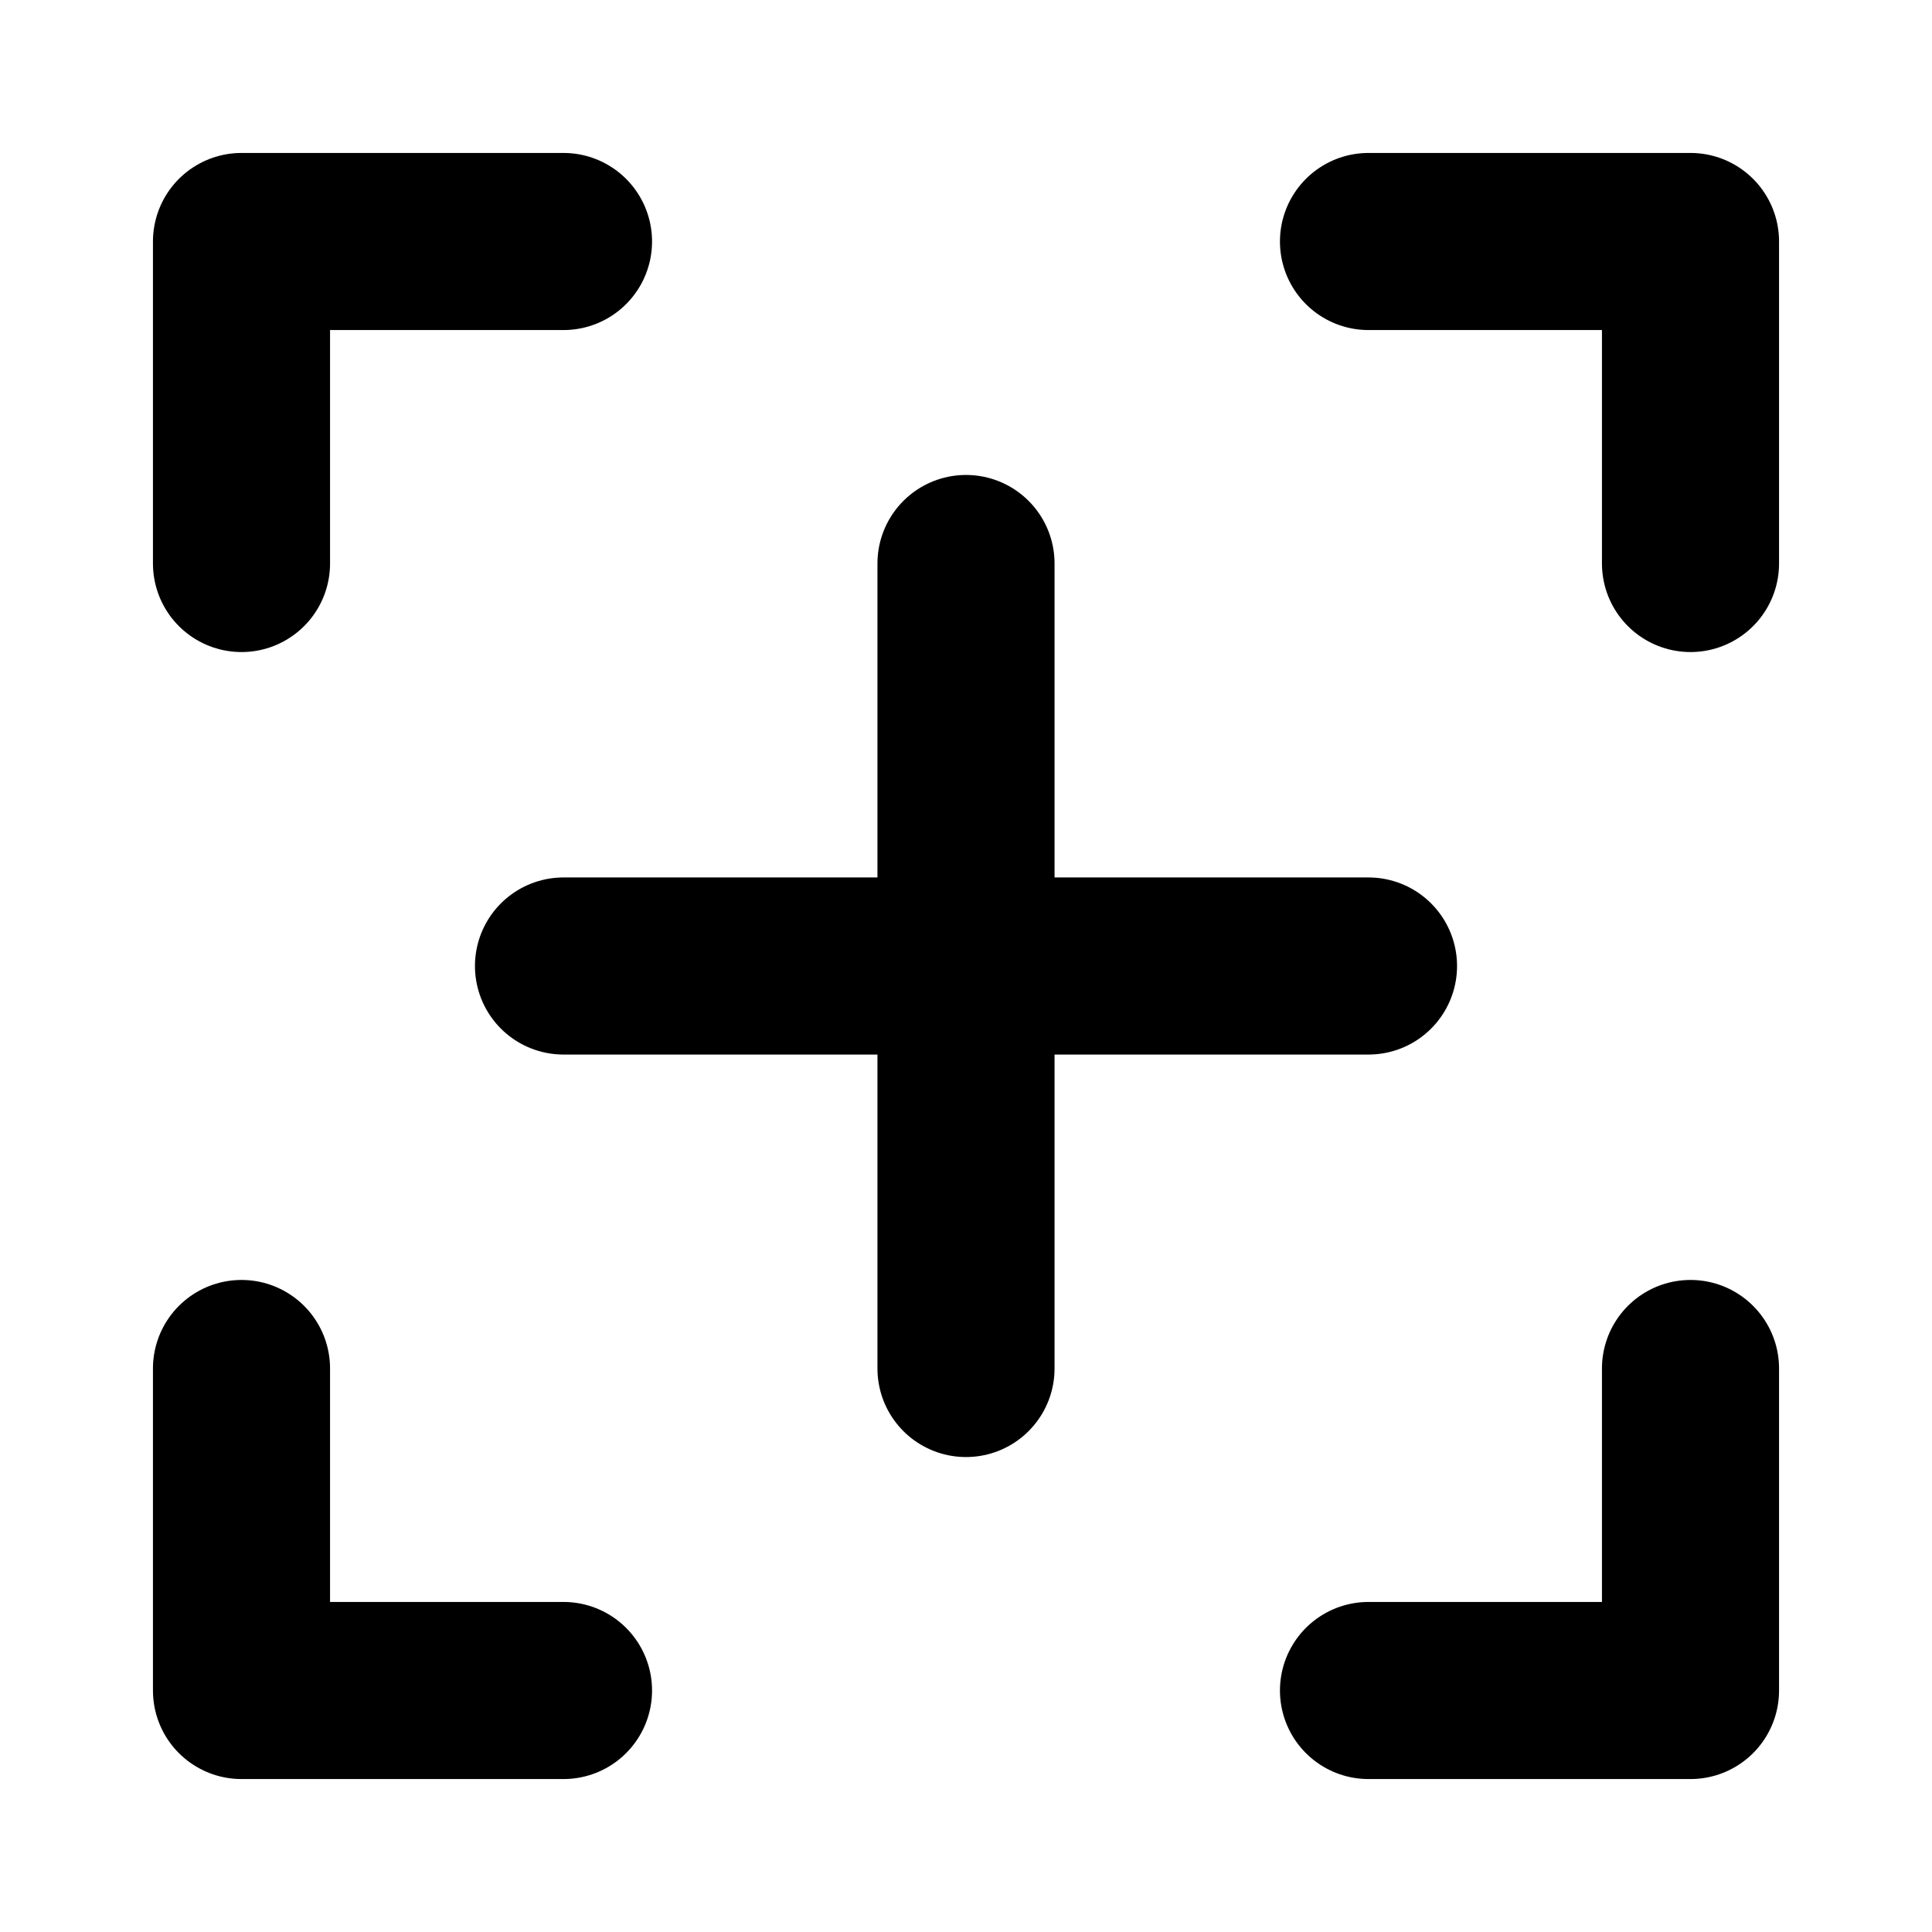
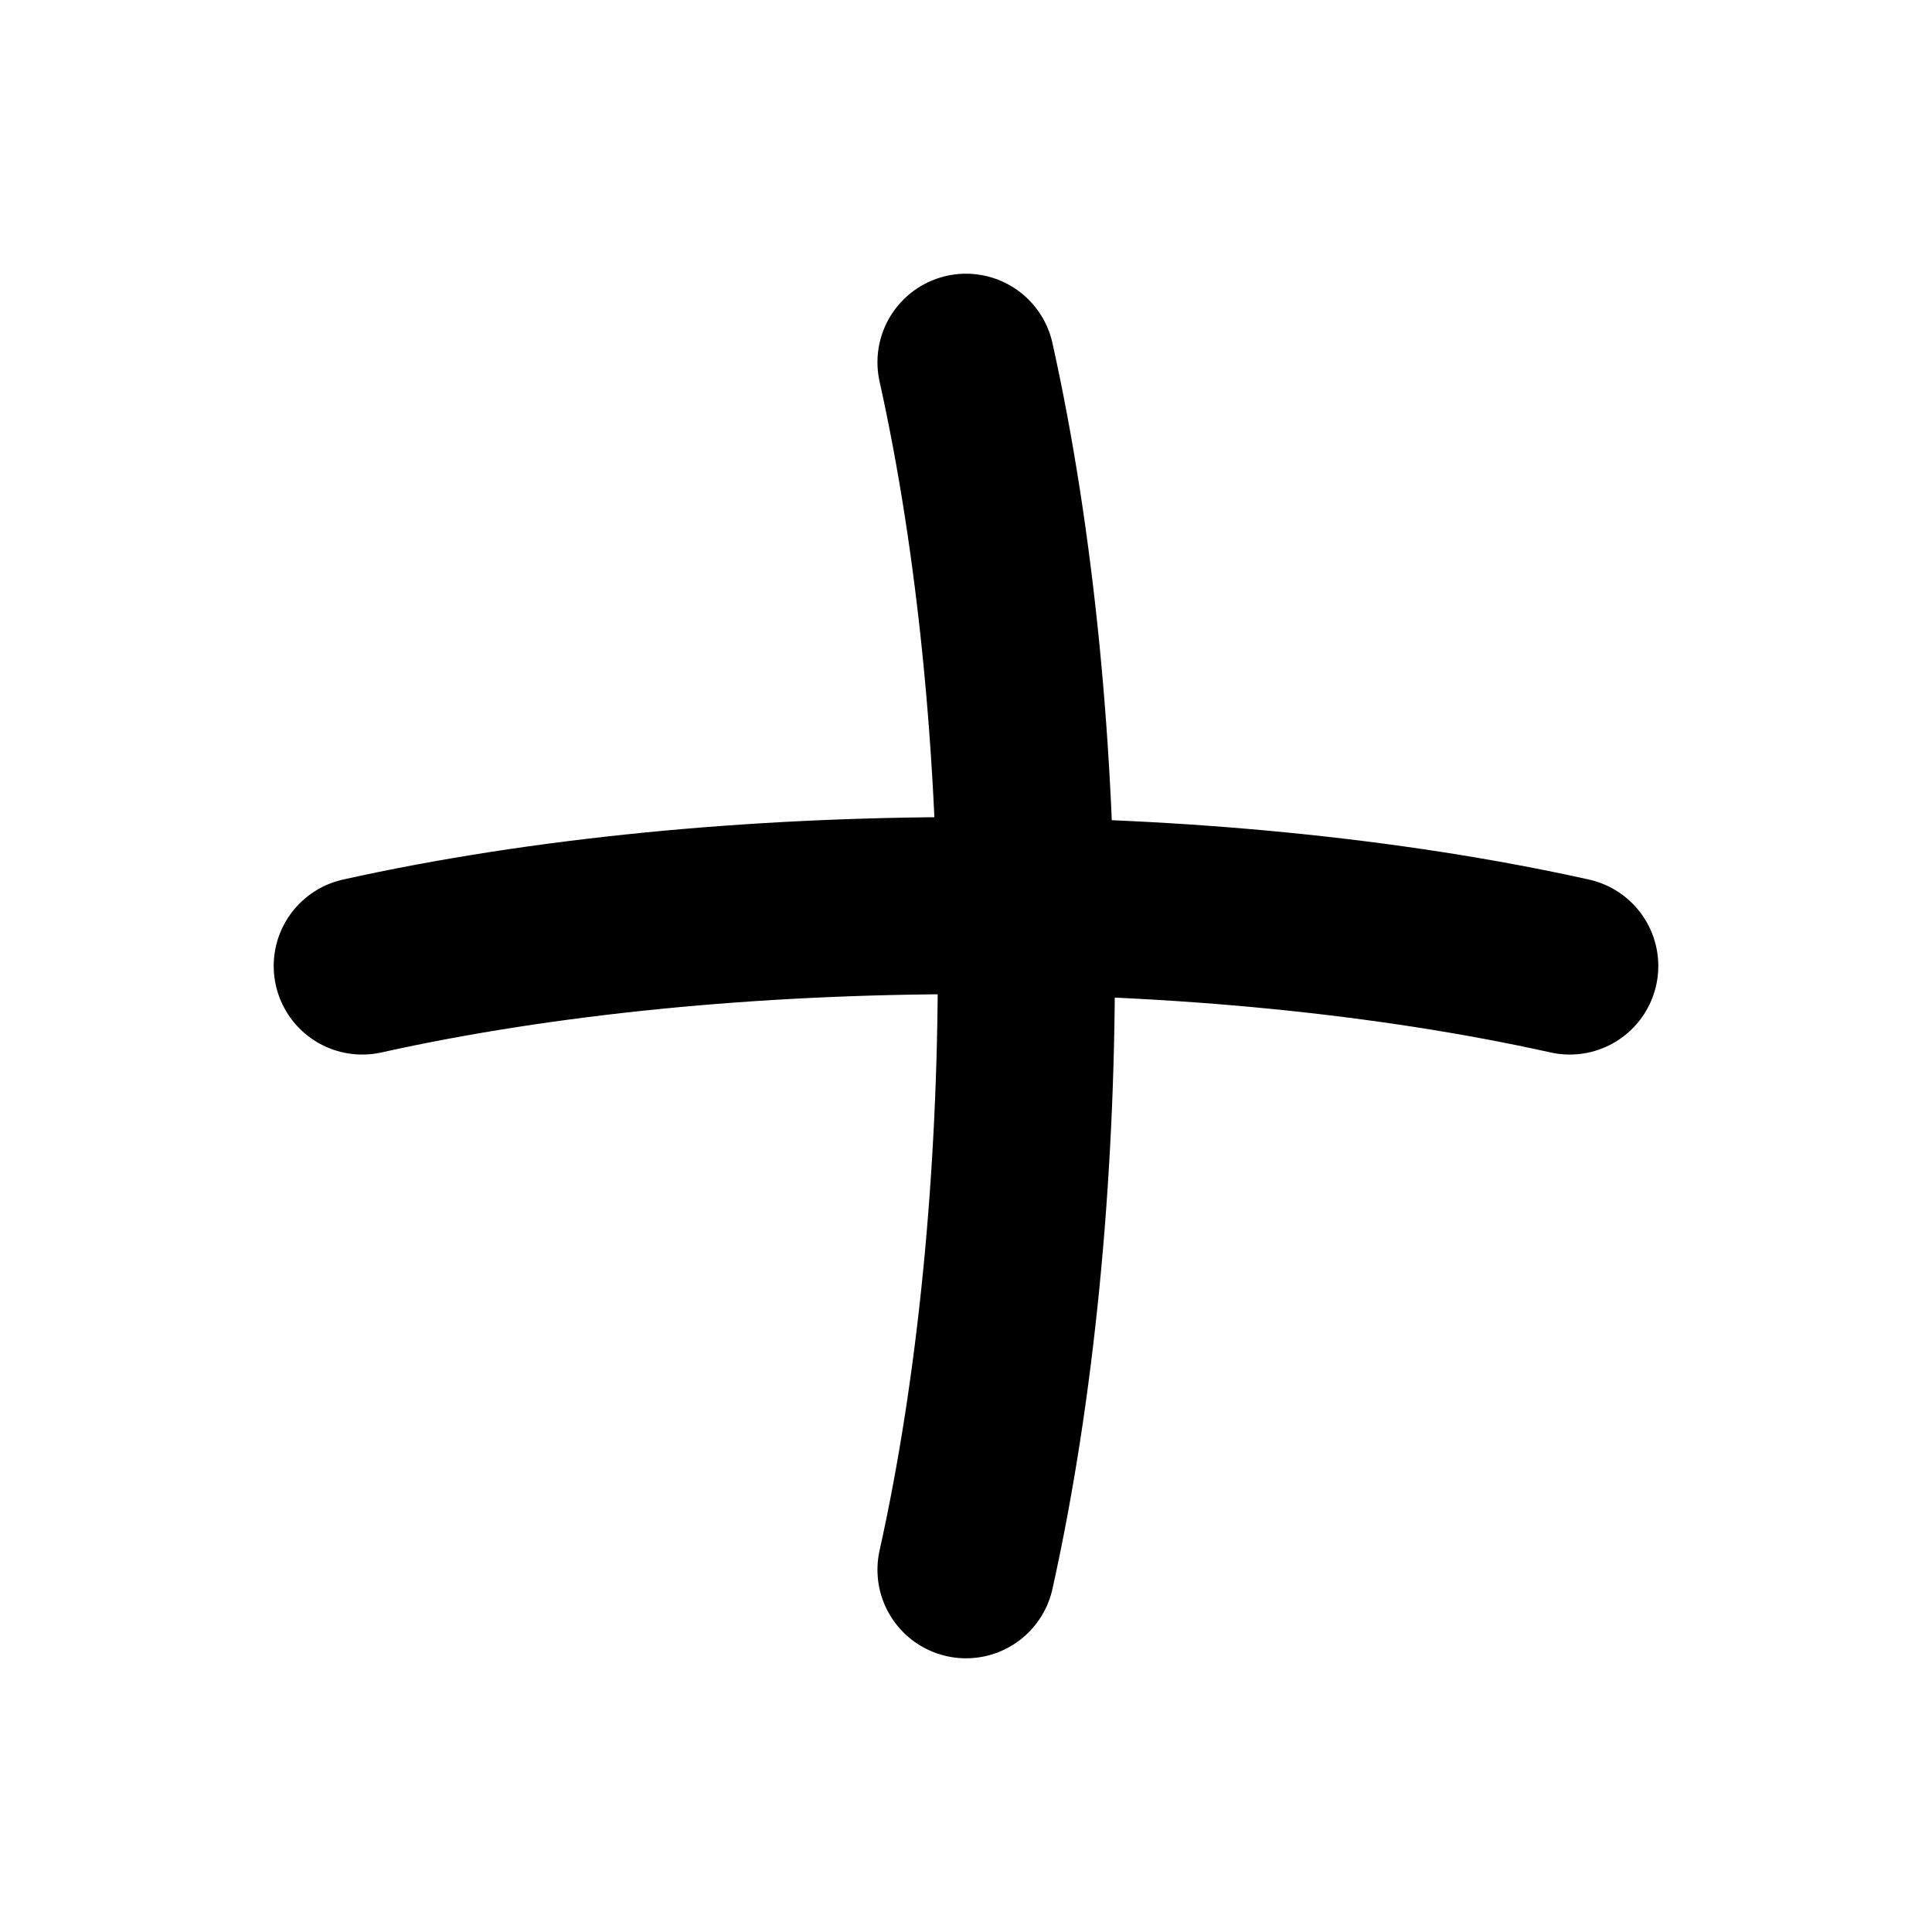
<svg xmlns="http://www.w3.org/2000/svg" width="24" height="24" viewBox="0 0 24 24">
-   <path d="M12 7 V17 M7 12 H17 M3 7 V3 H7 M17 3 H21 V7 M21 17 V21 H17 M7 21 H3 V17" fill="none" stroke="#000000" stroke-width="2.2" stroke-linecap="round" stroke-linejoin="round" />
+   <path d="M12 4.5 C13 9 13 15 12 19.5 M4.5 12 C9 11 15 11 19.5 12" fill="none" stroke="#000000" stroke-width="2.2" stroke-linecap="round" stroke-linejoin="round" />
</svg>
